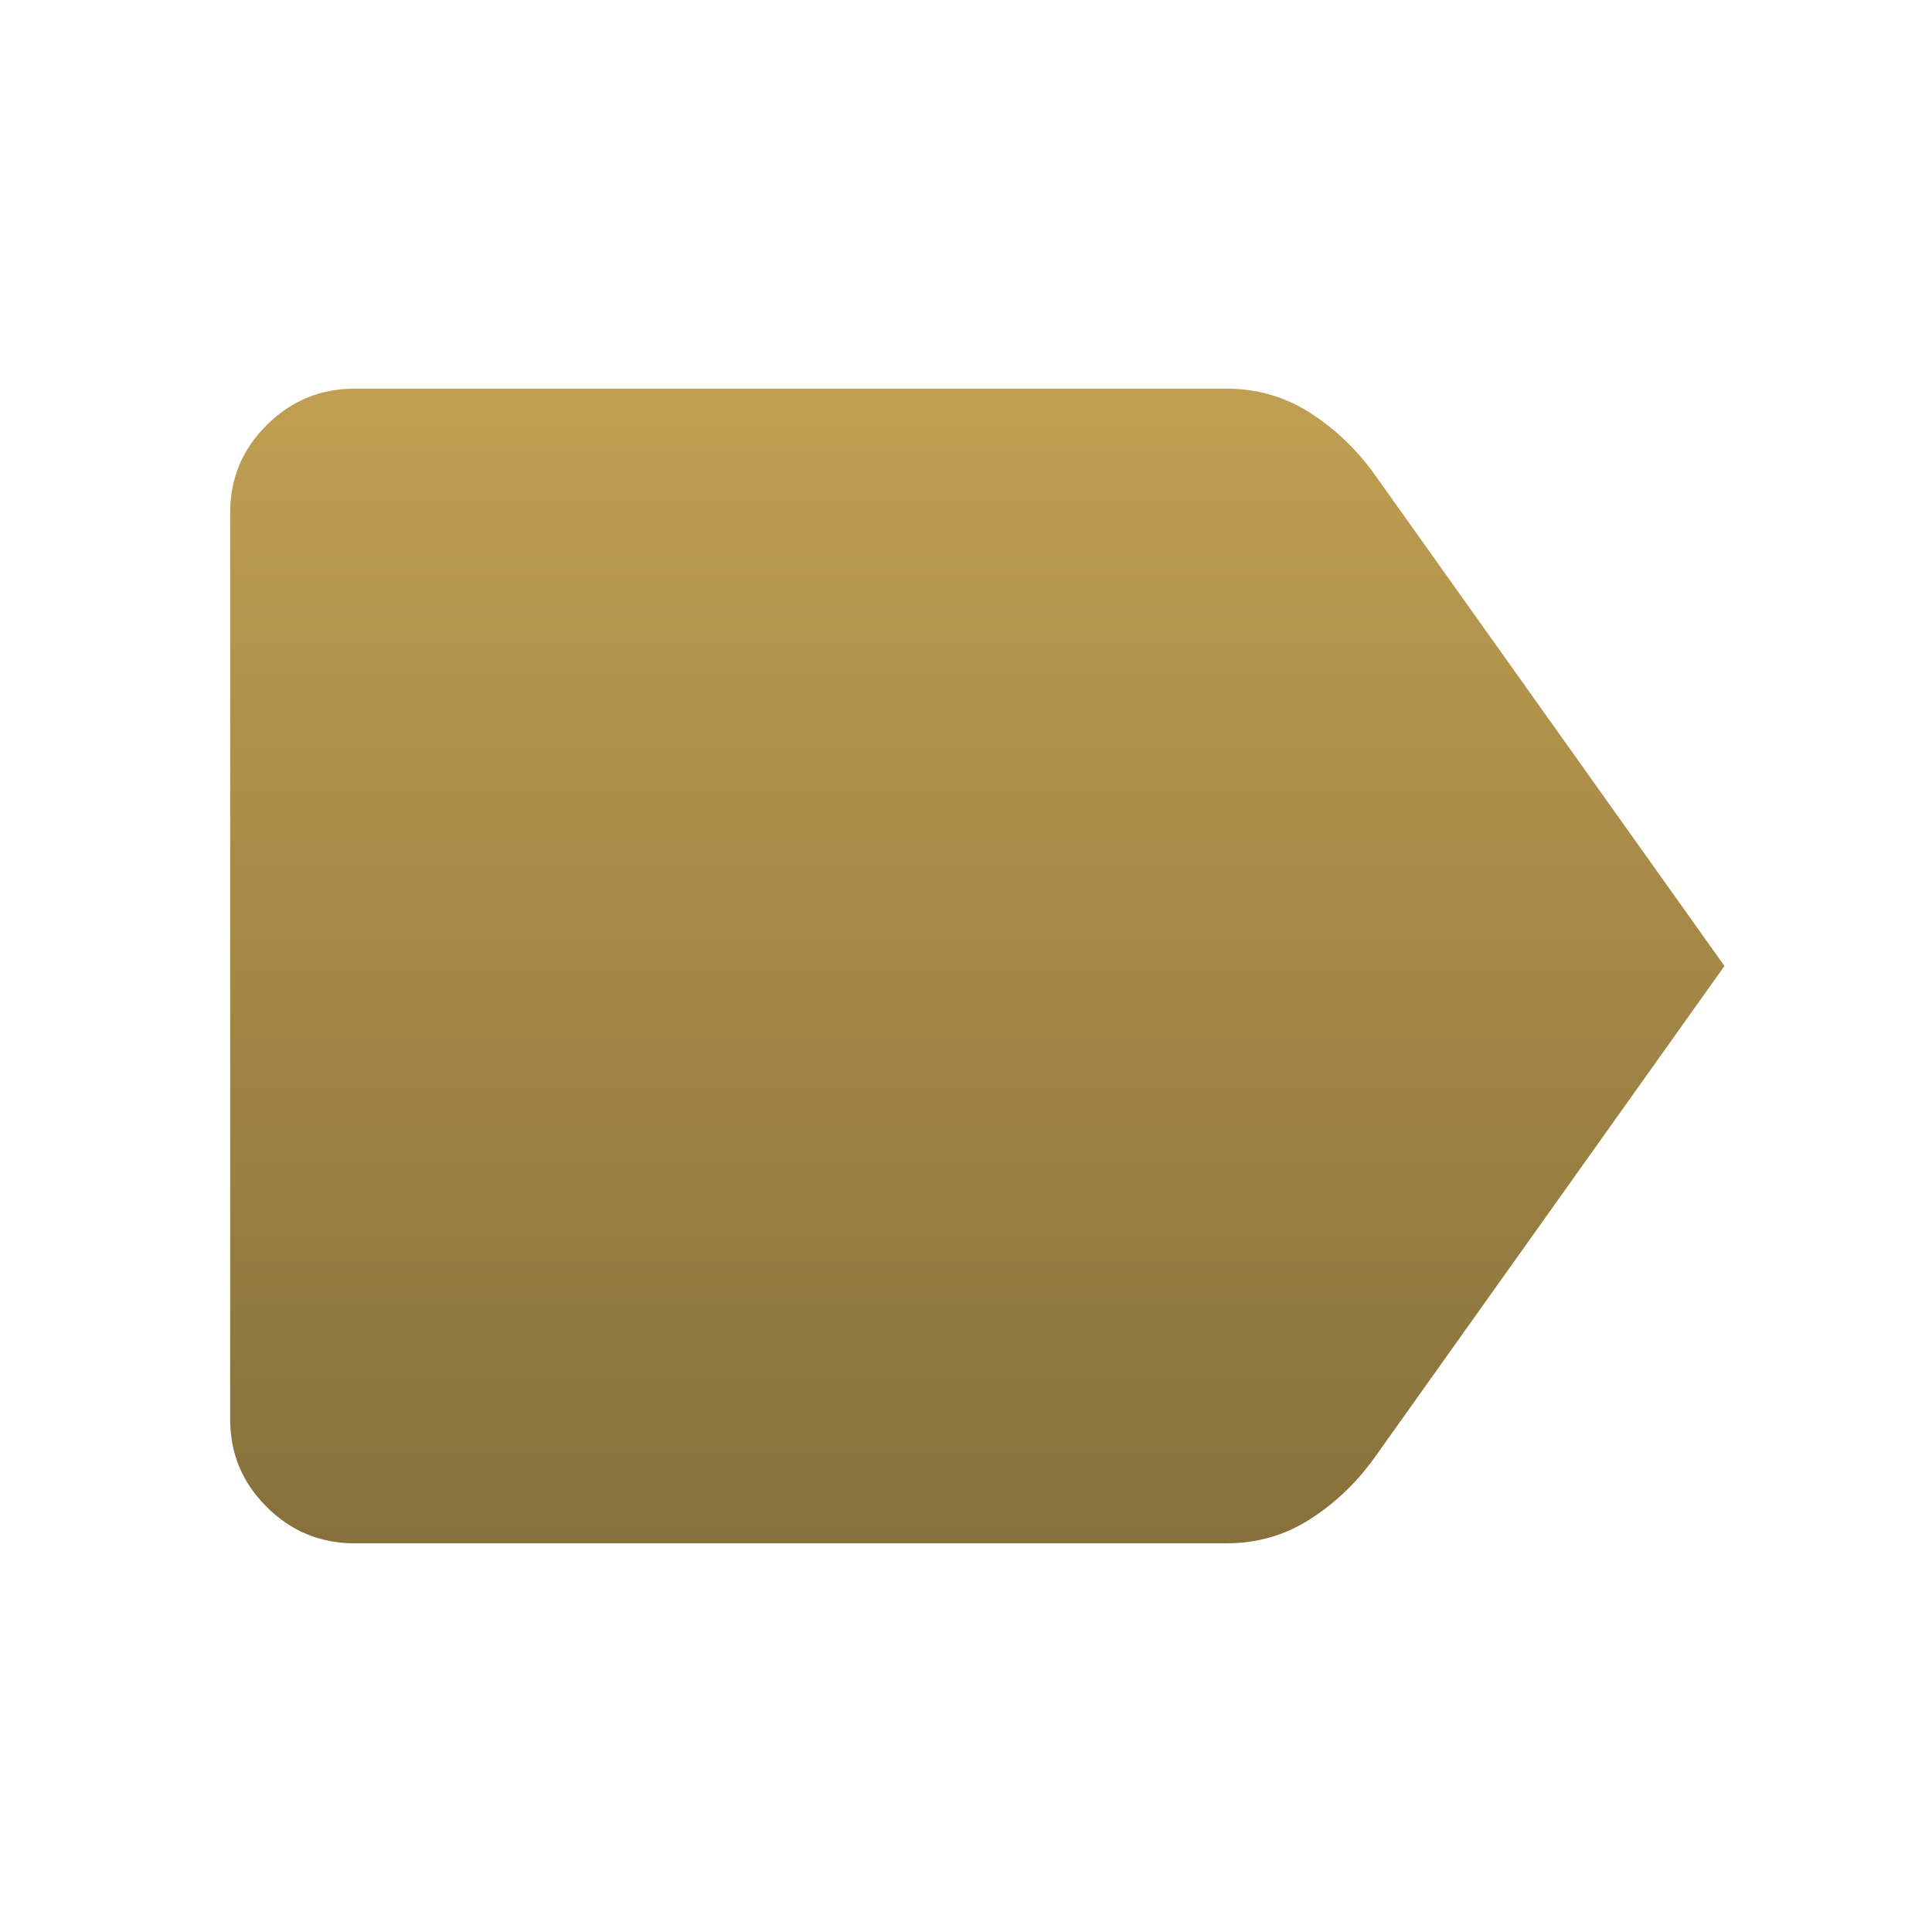
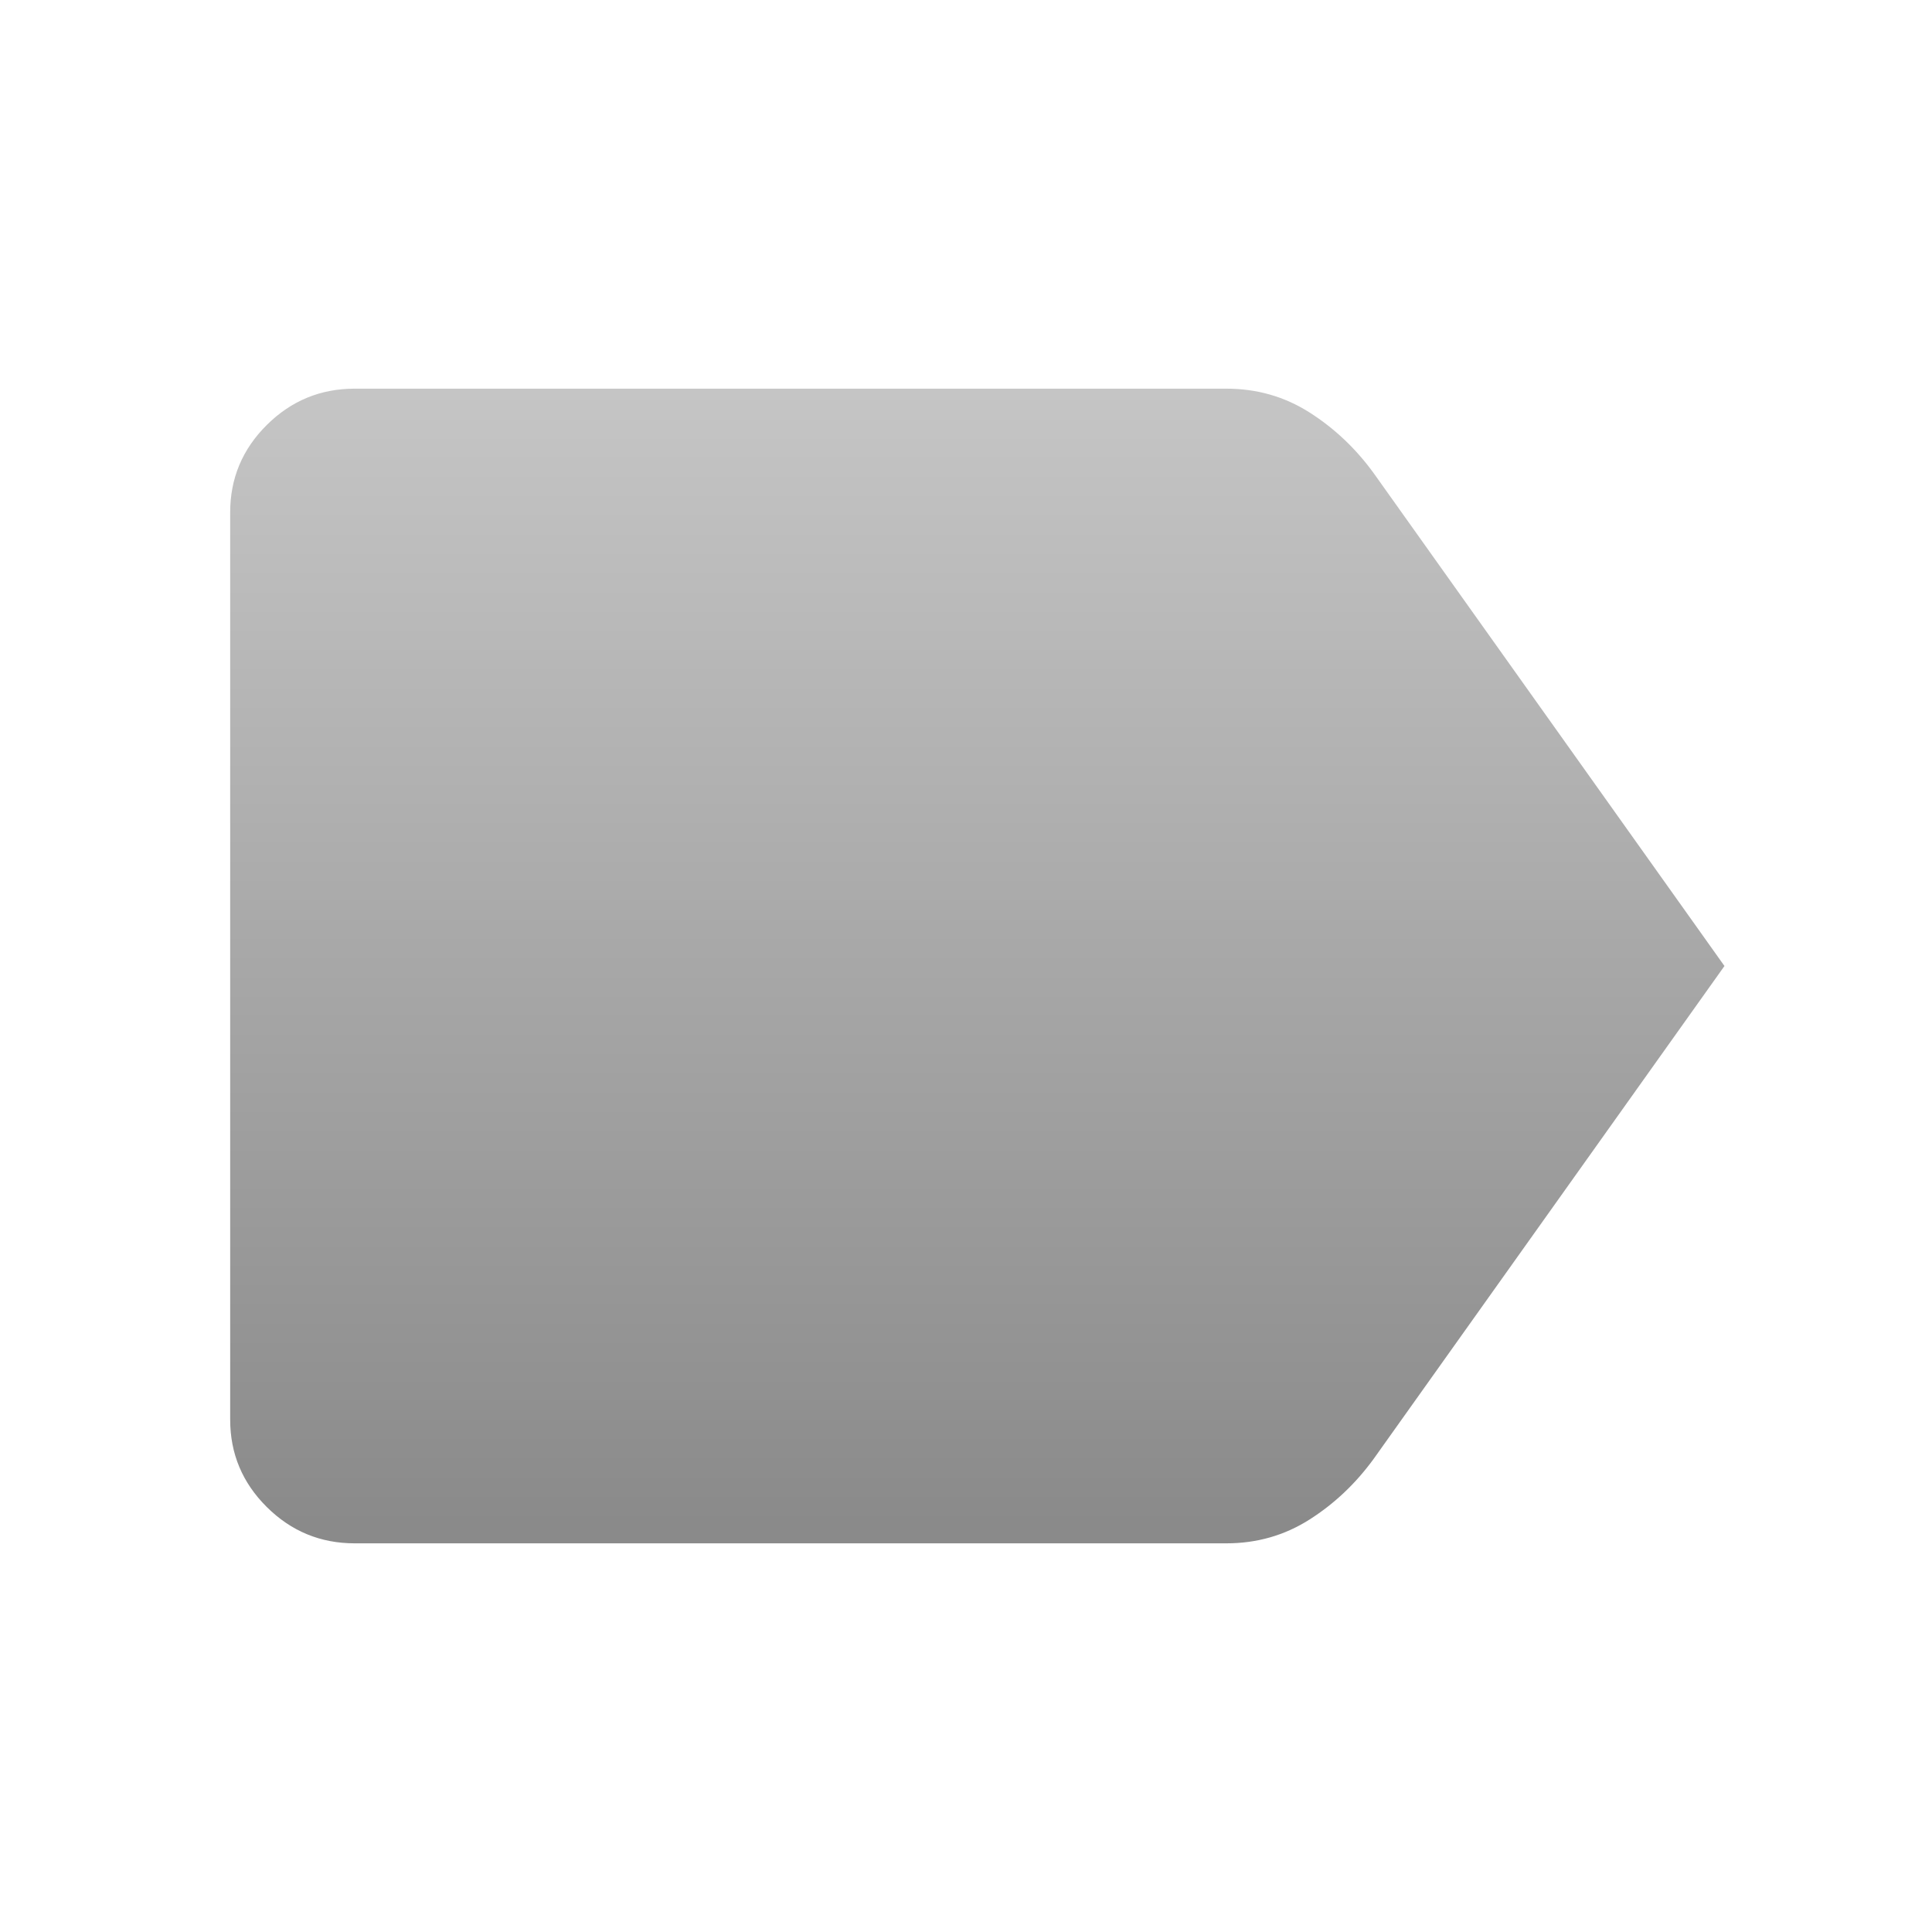
<svg xmlns="http://www.w3.org/2000/svg" width="512px" height="512px" viewBox="0 0 512 512" version="1.1">
  <defs>
-     <linearGradient x1="50%" y1="19.813%" x2="50%" y2="99.284%" id="linearGradient-1">
-       <stop stop-color="#1C1C1C" offset="0%" />
-       <stop stop-color="#161616" offset="99.948%" />
-     </linearGradient>
-     <linearGradient x1="50%" y1="0%" x2="50%" y2="100%" id="linearGradient-2">
-       <stop stop-color="#C09F52" offset="0%" />
-       <stop stop-color="#87703B" offset="100%" />
+     <linearGradient x1="50%" y1="0%" x2="50%" y2="98.623%" id="linearGradient-1">
+       <stop stop-color="#C5C5C5" offset="0%" />
+       <stop stop-color="#8A8A8A" offset="100%" />
    </linearGradient>
  </defs>
-   <g stroke="none" stroke-width="1" fill="none" fill-rule="evenodd">
-     <g>
-       <rect id="Rectangle" fill="none" x="0" y="0" width="512" height="512" />
-       <g id="goldlabel" transform="translate(61, 103)" fill="url(#linearGradient-2)" fill-rule="nonzero">
-         <path d="M396,153 L303.05,283.596 C298.283,290.154 292.6,295.527 286,299.716 C279.4,303.905 272.067,306 264,306 L33,306 C23.925,306 16.156,302.79 9.694,296.369 C3.231,289.949 0,282.23 0,273.214 L0,32.786 C0,23.77 3.231,16.051 9.694,9.631 C16.156,3.21 23.925,0 33,0 L264,0 C272.067,0 279.4,2.095 286,6.284 C292.6,10.473 298.283,15.846 303.05,22.404 L396,153 Z" />
+   <g id="Page-1" stroke="none" stroke-width="1" fill="none" fill-rule="evenodd">
+     <g id="iOS">
+       <rect id="Rectangle" x="0" y="0" width="512" height="512" />
+       <g id="greylabel" transform="translate(61, 103)" fill="url(#linearGradient-1)" fill-rule="nonzero">
+         <path d="M396,153 L303.05,283.596 C298.283,290.154 292.6,295.527 286,299.716 C279.4,303.905 272.067,306 264,306 L33,306 C23.925,306 16.156,302.79 9.694,296.369 C3.231,289.949 0,282.23 0,273.214 L0,32.786 C0,23.77 3.231,16.051 9.694,9.631 C16.156,3.21 23.925,0 33,0 L264,0 C272.067,0 279.4,2.095 286,6.284 C292.6,10.473 298.283,15.846 303.05,22.404 L396,153 Z" id="Path" />
      </g>
    </g>
  </g>
</svg>
